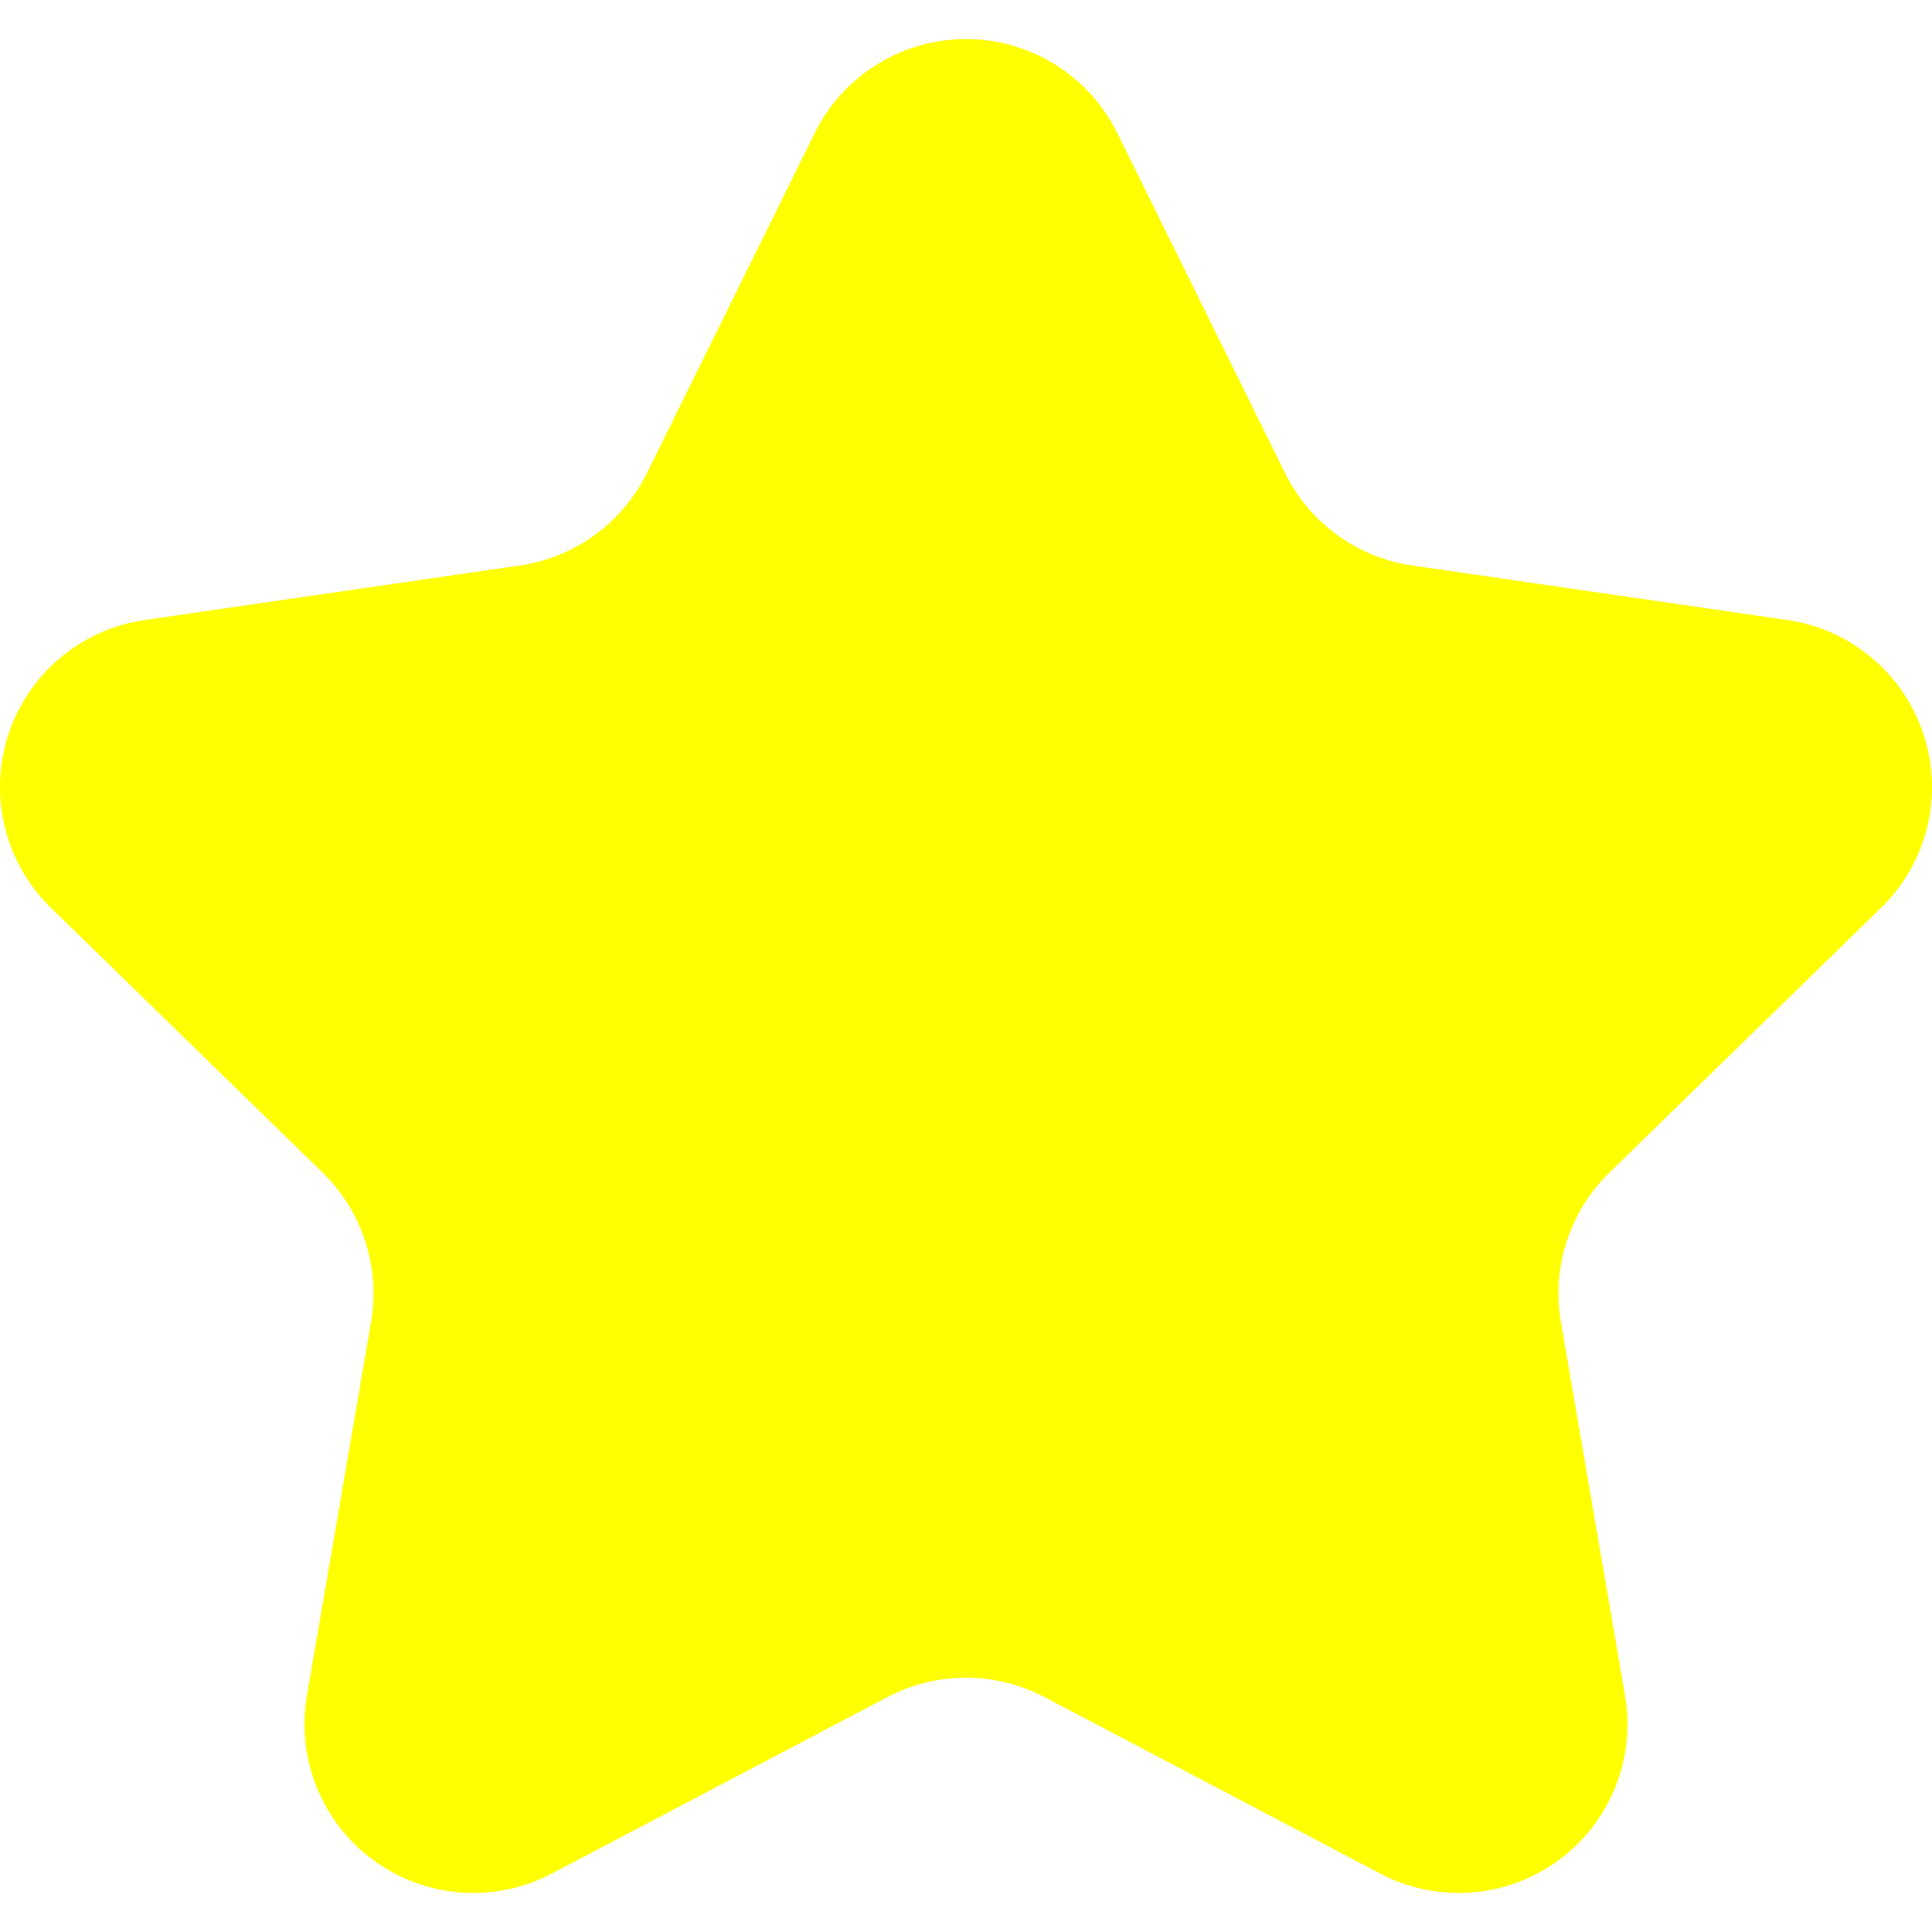
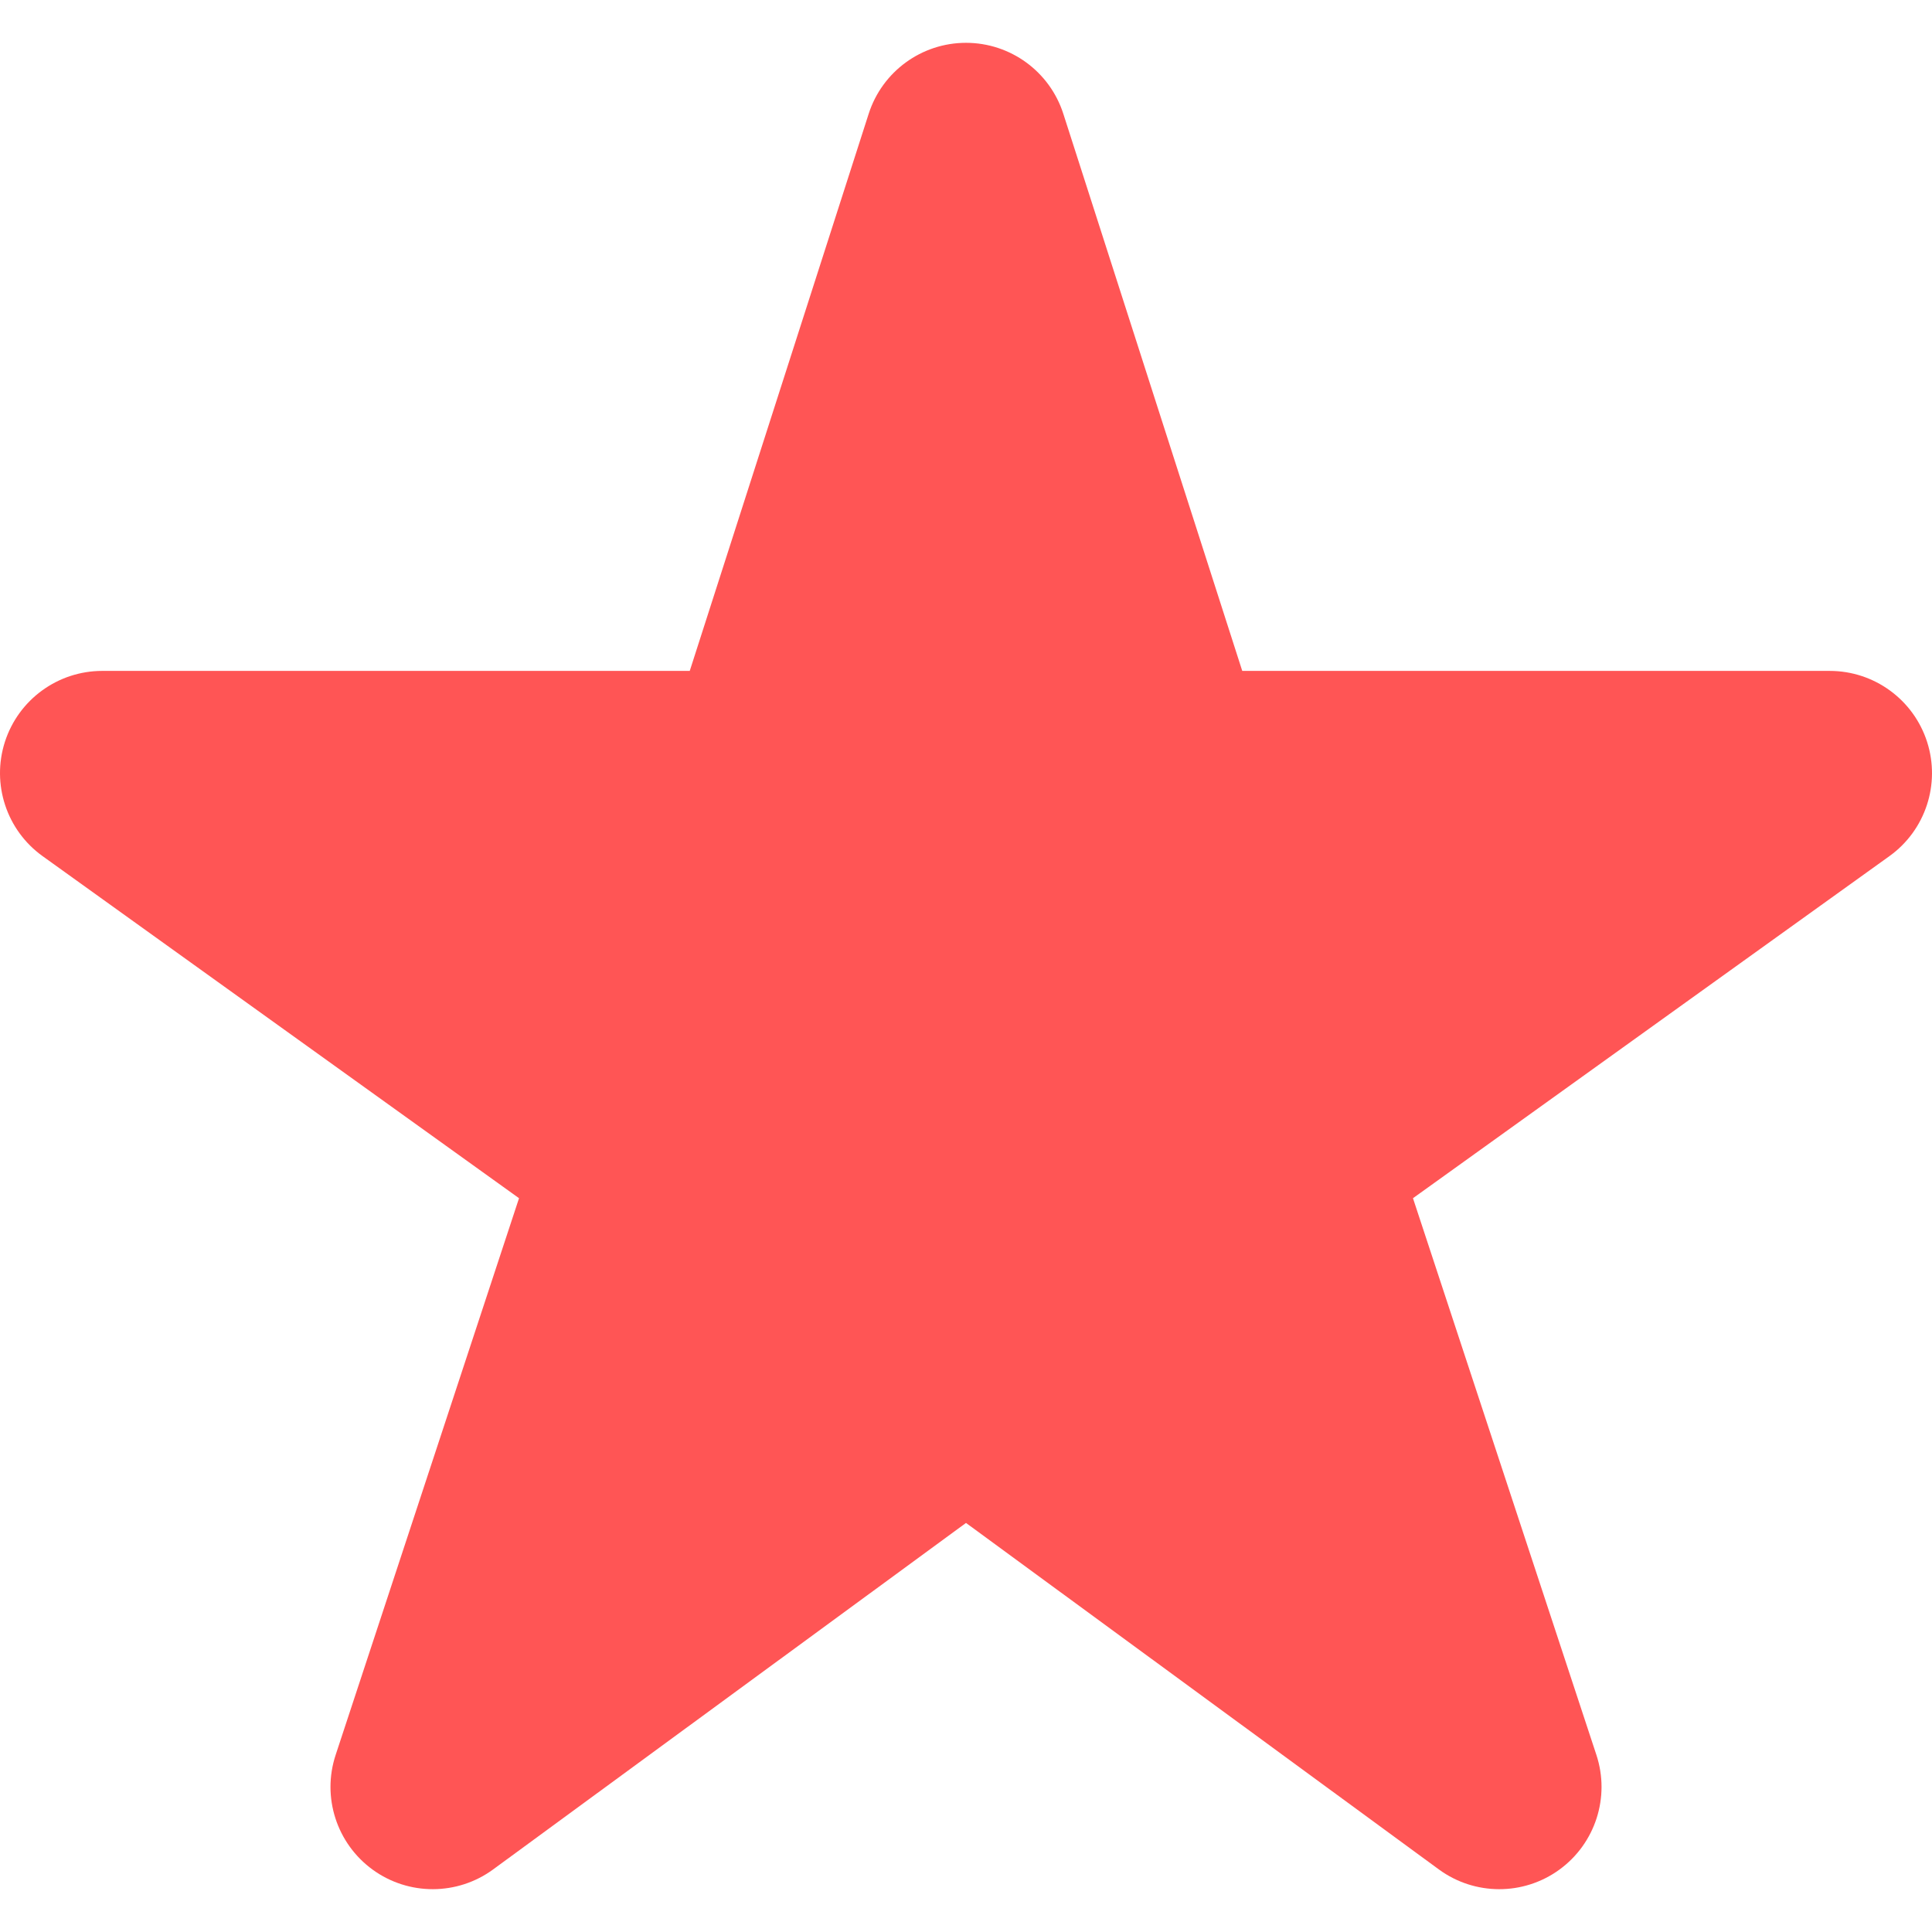
- <svg xmlns="http://www.w3.org/2000/svg" version="1.1" id="_x32_" x="0px" y="0px" width="512px" height="512px" viewBox="0 0 512 512" style="width: 256px; height: 256px; opacity: 1;" xml:space="preserve">
+ <svg xmlns="http://www.w3.org/2000/svg" version="1.1" id="_x32_" x="0px" y="0px" viewBox="0 0 512 512" style="width: 256px; height: 256px; opacity: 1;" xml:space="preserve">
  <style type="text/css">
- 
	.st0{fill:#4B4B4B;}
- 
</style>
  <g>
-     <path class="st0" d="M215.906,35.272C223.438,20.006,238.984,10.35,256,10.35s32.563,9.656,40.094,24.922l44.484,90.141   c6.516,13.188,19.094,22.344,33.656,24.453l99.484,14.453c16.844,2.453,30.828,14.25,36.094,30.438   c5.266,16.172,0.875,33.953-11.313,45.828l-71.984,70.156c-10.531,10.281-15.344,25.078-12.859,39.578l17,99.062   c2.875,16.781-4.031,33.734-17.797,43.734s-32.016,11.313-47.078,3.406l-88.984-46.781c-13.016-6.844-28.578-6.844-41.609,0   l-88.969,46.781c-15.063,7.906-33.313,6.594-47.078-3.406c-13.781-10-20.672-26.953-17.797-43.734l17-99.062   c2.484-14.5-2.328-29.297-12.859-39.578L13.5,240.584C1.313,228.709-3.078,210.928,2.188,194.756   c5.266-16.188,19.25-27.984,36.094-30.438l99.484-14.453c14.547-2.109,27.141-11.266,33.656-24.453L215.906,35.272z" style="fill: rgb(255, 255, 0);" />
+     <path class="st0" d="M510.698,196.593c-3.61-11.2-14.034-18.795-25.794-18.795H329.21L281.791,30.155   c-3.599-11.2-14.018-18.808-25.791-18.808c-11.772,0-22.192,7.608-25.791,18.808l-47.418,147.642H27.097   c-11.761,0-22.185,7.594-25.795,18.795c-3.599,11.2,0.436,23.449,9.999,30.302l126.246,90.643l-48.598,147.54   c-3.694,11.193,0.278,23.47,9.801,30.398c9.529,6.926,22.44,6.897,31.94-0.058L256,403.594l125.312,91.824   c9.5,6.956,22.411,6.985,31.941,0.058c9.522-6.927,13.494-19.205,9.811-30.398l-48.61-147.54L500.7,226.895   C510.262,220.042,514.298,207.792,510.698,196.593z" style="fill: rgb(255, 85, 85);" />
  </g>
</svg>
